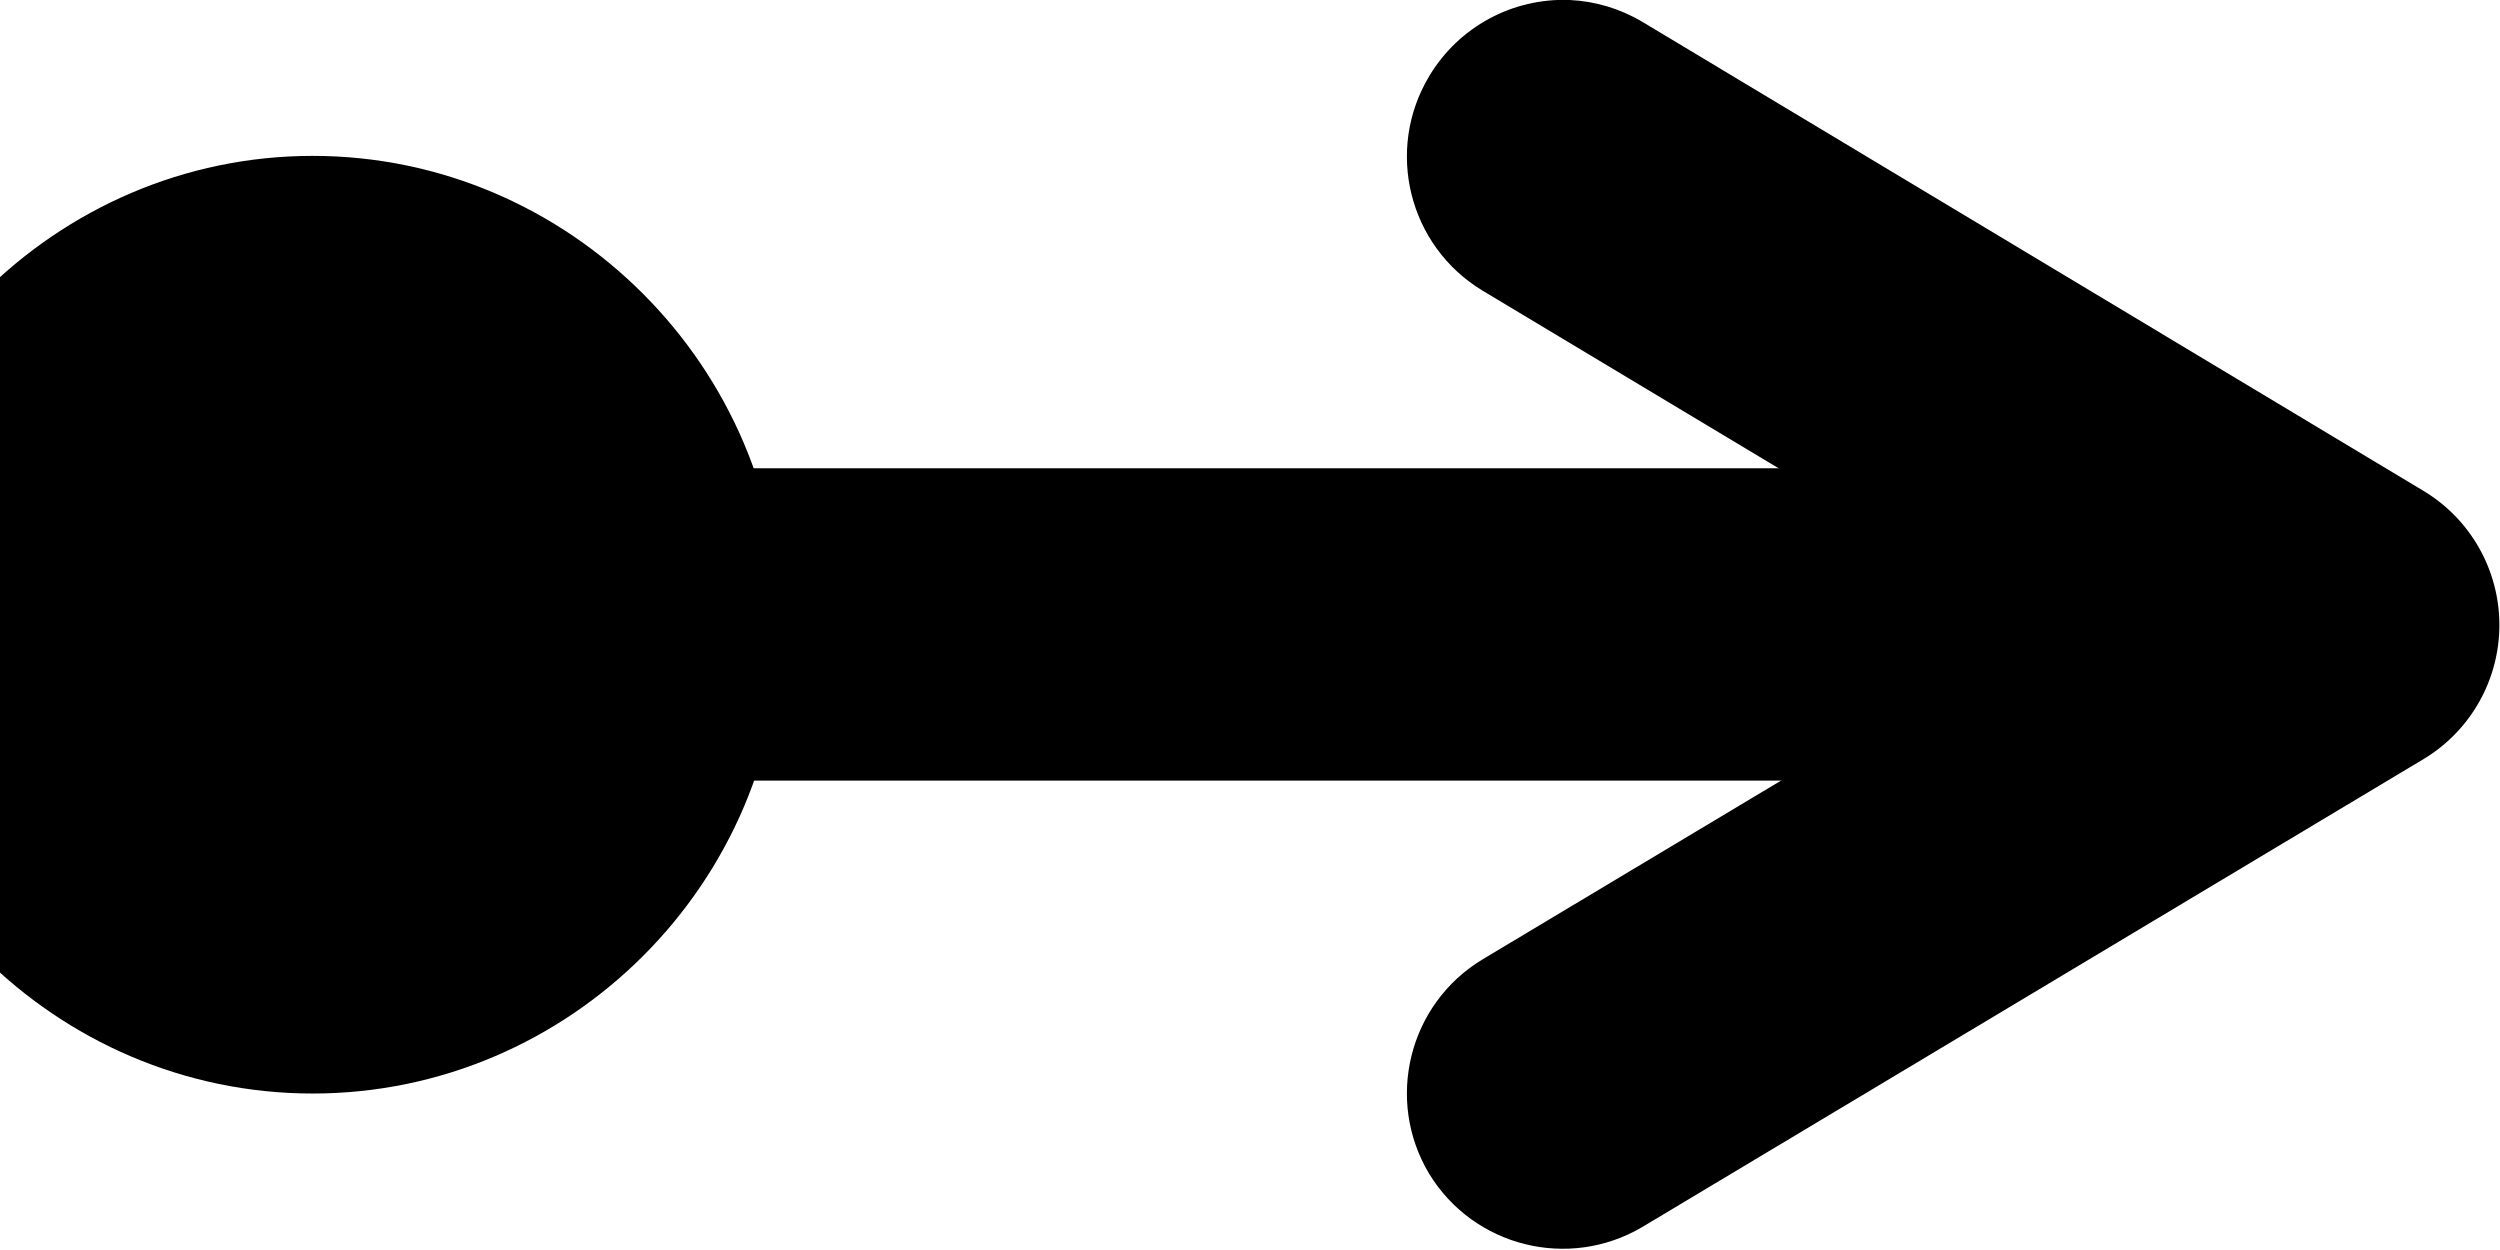
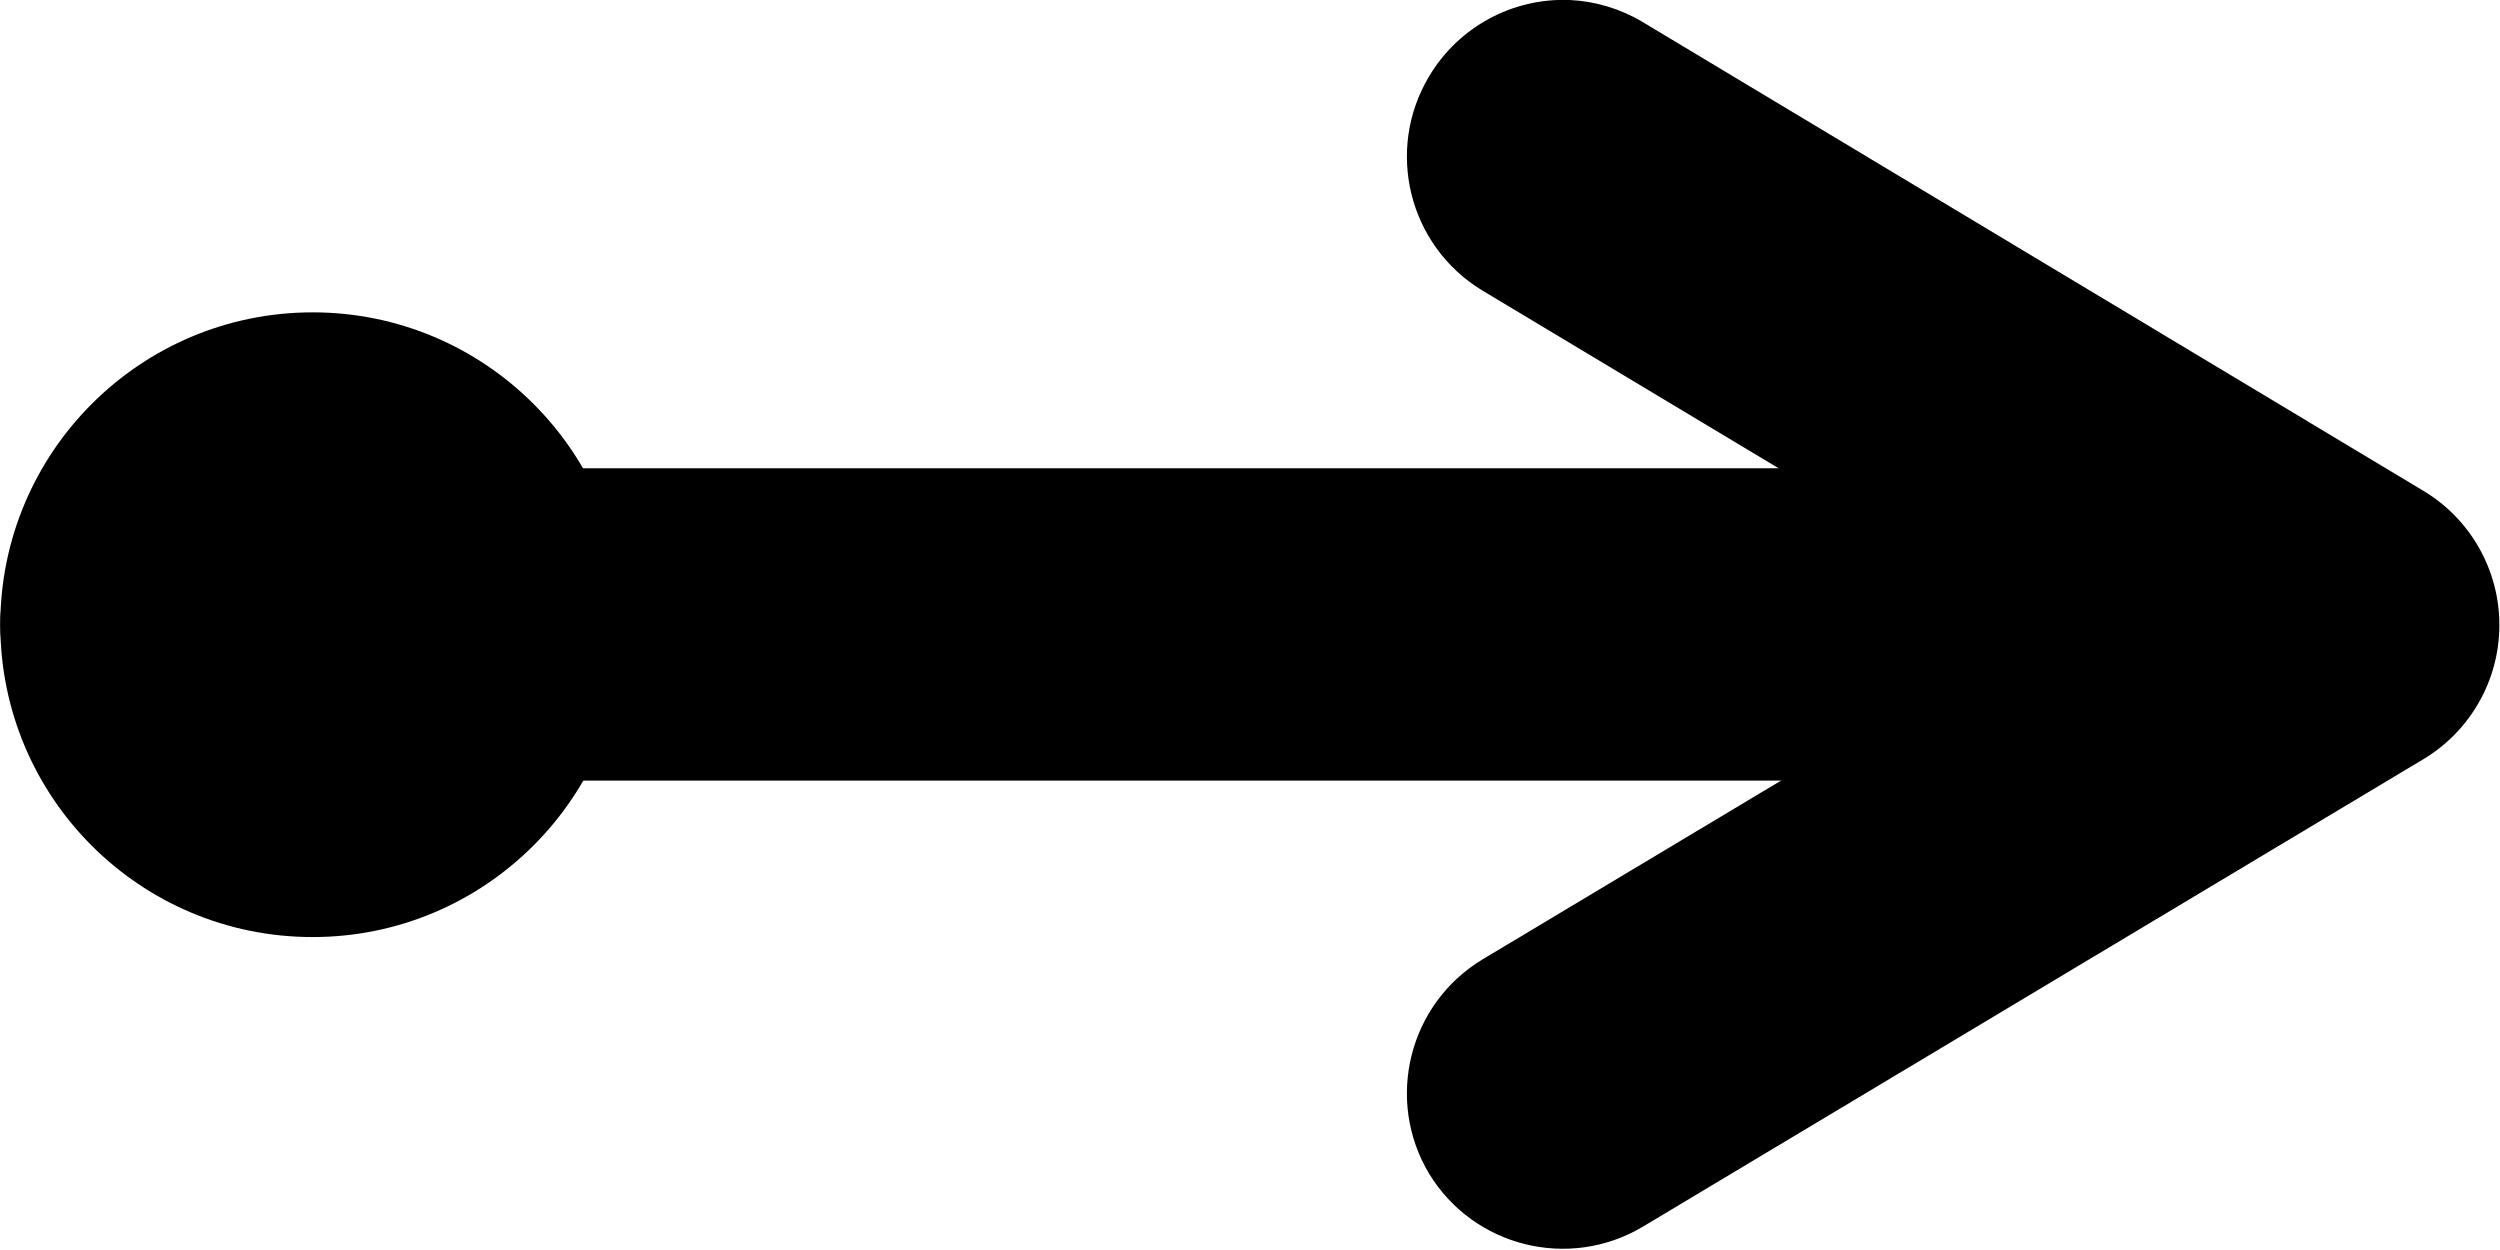
<svg xmlns="http://www.w3.org/2000/svg" width="16" height="8" viewBox="0 0 4.233 2.117" version="1.1" id="svg4268">
  <defs id="defs4262" />
-   <path style="color:#000000;font-style:normal;font-variant:normal;font-weight:normal;font-stretch:normal;font-size:medium;line-height:normal;font-family:sans-serif;font-variant-ligatures:normal;font-variant-position:normal;font-variant-caps:normal;font-variant-numeric:normal;font-variant-alternates:normal;font-variant-east-asian:normal;font-feature-settings:normal;font-variation-settings:normal;text-indent:0;text-align:start;text-decoration:none;text-decoration-line:none;text-decoration-style:solid;text-decoration-color:#000000;letter-spacing:normal;word-spacing:normal;text-transform:none;writing-mode:lr-tb;direction:ltr;text-orientation:mixed;dominant-baseline:auto;baseline-shift:baseline;text-anchor:start;white-space:normal;shape-padding:0;shape-margin:0;inline-size:0;clip-rule:nonzero;display:inline;overflow:visible;visibility:visible;isolation:auto;mix-blend-mode:normal;color-interpolation:sRGB;color-interpolation-filters:linearRGB;solid-color:#000000;solid-opacity:1;vector-effect:none;fill:#000000;fill-opacity:1;fill-rule:nonzero;stroke:none;stroke-width:0.529;stroke-linecap:round;stroke-linejoin:round;stroke-miterlimit:4;stroke-dasharray:none;stroke-dashoffset:0;stroke-opacity:1;color-rendering:auto;image-rendering:auto;shape-rendering:auto;text-rendering:auto;enable-background:accumulate;stop-color:#000000;stop-opacity:1;opacity:1" d="M 2.658 0 A 0.265 0.265 0 0 0 2.42 0.129 A 0.265 0.265 0 0 0 2.51 0.492 L 3.455 1.059 L 2.51 1.625 A 0.265 0.265 0 0 0 2.42 1.988 A 0.265 0.265 0 0 0 2.781 2.078 L 4.105 1.285 A 0.265 0.265 0 0 0 4.105 0.832 L 2.781 0.037 A 0.265 0.265 0 0 0 2.658 0 z " id="path26" />
-   <path style="color:#000000;font-style:normal;font-variant:normal;font-weight:normal;font-stretch:normal;font-size:medium;line-height:normal;font-family:sans-serif;font-variant-ligatures:normal;font-variant-position:normal;font-variant-caps:normal;font-variant-numeric:normal;font-variant-alternates:normal;font-variant-east-asian:normal;font-feature-settings:normal;font-variation-settings:normal;text-indent:0;text-align:start;text-decoration:none;text-decoration-line:none;text-decoration-style:solid;text-decoration-color:#000000;letter-spacing:normal;word-spacing:normal;text-transform:none;writing-mode:lr-tb;direction:ltr;text-orientation:mixed;dominant-baseline:auto;baseline-shift:baseline;text-anchor:start;white-space:normal;shape-padding:0;shape-margin:0;inline-size:0;clip-rule:nonzero;display:inline;overflow:visible;visibility:visible;isolation:auto;mix-blend-mode:normal;color-interpolation:sRGB;color-interpolation-filters:linearRGB;solid-color:#000000;solid-opacity:1;vector-effect:none;fill:#000000;fill-opacity:1;fill-rule:nonzero;stroke:none;stroke-width:0.529;stroke-linecap:round;stroke-linejoin:round;stroke-miterlimit:4;stroke-dasharray:none;stroke-dashoffset:0;stroke-opacity:1;color-rendering:auto;image-rendering:auto;shape-rendering:auto;text-rendering:auto;enable-background:accumulate;stop-color:#000000;stop-opacity:1;opacity:1" d="M 0.264 0.793 A 0.265 0.265 0 0 0 0 1.059 A 0.265 0.265 0 0 0 0.264 1.322 L 3.705 1.322 A 0.265 0.265 0 0 0 3.969 1.059 A 0.265 0.265 0 0 0 3.705 0.793 L 0.264 0.793 z " id="path22" />
-   <g id="g14" style="opacity:1">
-     <path style="color:#000000;font-style:normal;font-variant:normal;font-weight:normal;font-stretch:normal;font-size:medium;line-height:normal;font-family:sans-serif;font-variant-ligatures:normal;font-variant-position:normal;font-variant-caps:normal;font-variant-numeric:normal;font-variant-alternates:normal;font-variant-east-asian:normal;font-feature-settings:normal;font-variation-settings:normal;text-indent:0;text-align:start;text-decoration:none;text-decoration-line:none;text-decoration-style:solid;text-decoration-color:#000000;letter-spacing:normal;word-spacing:normal;text-transform:none;writing-mode:lr-tb;direction:ltr;text-orientation:mixed;dominant-baseline:auto;baseline-shift:baseline;text-anchor:start;white-space:normal;shape-padding:0;shape-margin:0;inline-size:0;clip-rule:nonzero;display:inline;overflow:visible;visibility:visible;isolation:auto;mix-blend-mode:normal;color-interpolation:sRGB;color-interpolation-filters:linearRGB;solid-color:#000000;solid-opacity:1;vector-effect:none;fill:#000000;fill-opacity:1;fill-rule:nonzero;stroke-width:0.529;stroke-linecap:round;stroke-linejoin:round;stroke-miterlimit:4;stroke-dasharray:none;stroke-dashoffset:0;stroke-opacity:1.0;color-rendering:auto;image-rendering:auto;shape-rendering:auto;text-rendering:auto;enable-background:accumulate;stop-color:#000000;stop-opacity:1;stroke:none;" d="m 1.058,1.058 c 0,0.292 -0.237,0.529 -0.529,0.529 C 0.237,1.587 1.0220912e-6,1.351 1e-6,1.058 1.0220912e-6,0.766 0.237,0.529 0.529,0.529 c 0.292,-2e-7 0.529,0.237 0.529,0.529 z" id="path16" />
-     <path style="color:#000000;font-style:normal;font-variant:normal;font-weight:normal;font-stretch:normal;font-size:medium;line-height:normal;font-family:sans-serif;font-variant-ligatures:normal;font-variant-position:normal;font-variant-caps:normal;font-variant-numeric:normal;font-variant-alternates:normal;font-variant-east-asian:normal;font-feature-settings:normal;font-variation-settings:normal;text-indent:0;text-align:start;text-decoration:none;text-decoration-line:none;text-decoration-style:solid;text-decoration-color:#000000;letter-spacing:normal;word-spacing:normal;text-transform:none;writing-mode:lr-tb;direction:ltr;text-orientation:mixed;dominant-baseline:auto;baseline-shift:baseline;text-anchor:start;white-space:normal;shape-padding:0;shape-margin:0;inline-size:0;clip-rule:nonzero;display:inline;overflow:visible;visibility:visible;isolation:auto;mix-blend-mode:normal;color-interpolation:sRGB;color-interpolation-filters:linearRGB;solid-color:#000000;solid-opacity:1;vector-effect:none;fill-opacity:1;fill-rule:nonzero;stroke-width:0.529;stroke-linecap:round;stroke-linejoin:round;stroke-miterlimit:4;stroke-dasharray:none;stroke-dashoffset:0;stroke-opacity:1.0;color-rendering:auto;image-rendering:auto;shape-rendering:auto;text-rendering:auto;enable-background:accumulate;stop-color:#000000;stop-opacity:1;stroke:none;" d="M 0.529 0.264 C 0.094 0.264 -0.264 0.623 -0.264 1.059 C -0.264 1.494 0.094 1.852 0.529 1.852 C 0.965 1.852 1.322 1.494 1.322 1.059 C 1.322 0.623 0.965 0.264 0.529 0.264 z M 0.529 0.793 C 0.679 0.793 0.793 0.909 0.793 1.059 C 0.793 1.208 0.679 1.322 0.529 1.322 C 0.38 1.322 0.264 1.208 0.264 1.059 C 0.264 0.909 0.38 0.793 0.529 0.793 z " id="path18" />
-   </g>
+   <path style="color:#000000;font-style:normal;font-variant:normal;font-weight:normal;font-stretch:normal;font-size:medium;line-height:normal;font-family:sans-serif;font-variant-ligatures:normal;font-variant-position:normal;font-variant-caps:normal;font-variant-numeric:normal;font-variant-alternates:normal;font-variant-east-asian:normal;font-feature-settings:normal;font-variation-settings:normal;text-indent:0;text-align:start;text-decoration:none;text-decoration-line:none;text-decoration-style:solid;text-decoration-color:#000000;letter-spacing:normal;word-spacing:normal;text-transform:none;writing-mode:lr-tb;direction:ltr;text-orientation:mixed;dominant-baseline:auto;baseline-shift:baseline;text-anchor:start;white-space:normal;shape-padding:0;shape-margin:0;inline-size:0;clip-rule:nonzero;display:inline;overflow:visible;visibility:visible;isolation:auto;mix-blend-mode:normal;color-interpolation:sRGB;color-interpolation-filters:linearRGB;solid-color:#000000;solid-opacity:1;vector-effect:none;fill:#000000;fill-opacity:1;fill-rule:nonzero;stroke:none;stroke-linecap:round;stroke-linejoin:round;stroke-miterlimit:4;stroke-dasharray:none;stroke-dashoffset:0;stroke-opacity:1;color-rendering:auto;image-rendering:auto;shape-rendering:auto;text-rendering:auto;enable-background:accumulate;stop-color:#000000;stop-opacity:1;opacity:1" d="M 2.658 0 A 0.265 0.265 0 0 0 2.42 0.129 A 0.265 0.265 0 0 0 2.51 0.492 L 3.455 1.059 L 2.51 1.625 A 0.265 0.265 0 0 0 2.42 1.988 A 0.265 0.265 0 0 0 2.781 2.078 L 4.105 1.285 A 0.265 0.265 0 0 0 4.105 0.832 L 2.781 0.037 A 0.265 0.265 0 0 0 2.658 0 z " id="path1019" />
+   <path style="color:#000000;font-style:normal;font-variant:normal;font-weight:normal;font-stretch:normal;font-size:medium;line-height:normal;font-family:sans-serif;font-variant-ligatures:normal;font-variant-position:normal;font-variant-caps:normal;font-variant-numeric:normal;font-variant-alternates:normal;font-variant-east-asian:normal;font-feature-settings:normal;font-variation-settings:normal;text-indent:0;text-align:start;text-decoration:none;text-decoration-line:none;text-decoration-style:solid;text-decoration-color:#000000;letter-spacing:normal;word-spacing:normal;text-transform:none;writing-mode:lr-tb;direction:ltr;text-orientation:mixed;dominant-baseline:auto;baseline-shift:baseline;text-anchor:start;white-space:normal;shape-padding:0;shape-margin:0;inline-size:0;clip-rule:nonzero;display:inline;overflow:visible;visibility:visible;isolation:auto;mix-blend-mode:normal;color-interpolation:sRGB;color-interpolation-filters:linearRGB;solid-color:#000000;solid-opacity:1;vector-effect:none;fill:#000000;fill-opacity:1;fill-rule:nonzero;stroke:none;stroke-linecap:round;stroke-linejoin:round;stroke-miterlimit:4;stroke-dasharray:none;stroke-dashoffset:0;stroke-opacity:1;color-rendering:auto;image-rendering:auto;shape-rendering:auto;text-rendering:auto;enable-background:accumulate;stop-color:#000000;stop-opacity:1;opacity:1" d="M 0.264 0.793 A 0.265 0.265 0 0 0 0 1.059 A 0.265 0.265 0 0 0 0.264 1.322 L 3.705 1.322 A 0.265 0.265 0 0 0 3.969 1.059 A 0.265 0.265 0 0 0 3.705 0.793 L 0.264 0.793 z " id="path1021" />
+   <path style="color:#000000;font-style:normal;font-variant:normal;font-weight:normal;font-stretch:normal;font-size:medium;line-height:normal;font-family:sans-serif;font-variant-ligatures:normal;font-variant-position:normal;font-variant-caps:normal;font-variant-numeric:normal;font-variant-alternates:normal;font-variant-east-asian:normal;font-feature-settings:normal;font-variation-settings:normal;text-indent:0;text-align:start;text-decoration:none;text-decoration-line:none;text-decoration-style:solid;text-decoration-color:#000000;letter-spacing:normal;word-spacing:normal;text-transform:none;writing-mode:lr-tb;direction:ltr;text-orientation:mixed;dominant-baseline:auto;baseline-shift:baseline;text-anchor:start;white-space:normal;shape-padding:0;shape-margin:0;inline-size:0;clip-rule:nonzero;display:inline;overflow:visible;visibility:visible;isolation:auto;mix-blend-mode:normal;color-interpolation:sRGB;color-interpolation-filters:linearRGB;solid-color:#000000;solid-opacity:1;vector-effect:none;fill:#000000;fill-opacity:1;fill-rule:nonzero;stroke-width:0.529;stroke-linecap:round;stroke-linejoin:round;stroke-miterlimit:4;stroke-dasharray:none;stroke-dashoffset:0;stroke-opacity:1;color-rendering:auto;image-rendering:auto;shape-rendering:auto;text-rendering:auto;enable-background:accumulate;stop-color:#000000;stop-opacity:1;stroke:none;opacity:1" d="m 1.058,1.058 c 0,0.292 -0.237,0.529 -0.529,0.529 C 0.237,1.587 1.0220912e-6,1.351 1e-6,1.058 1.0220912e-6,0.766 0.237,0.529 0.529,0.529 c 0.292,-2e-7 0.529,0.237 0.529,0.529 z" id="path1025" />
</svg>
